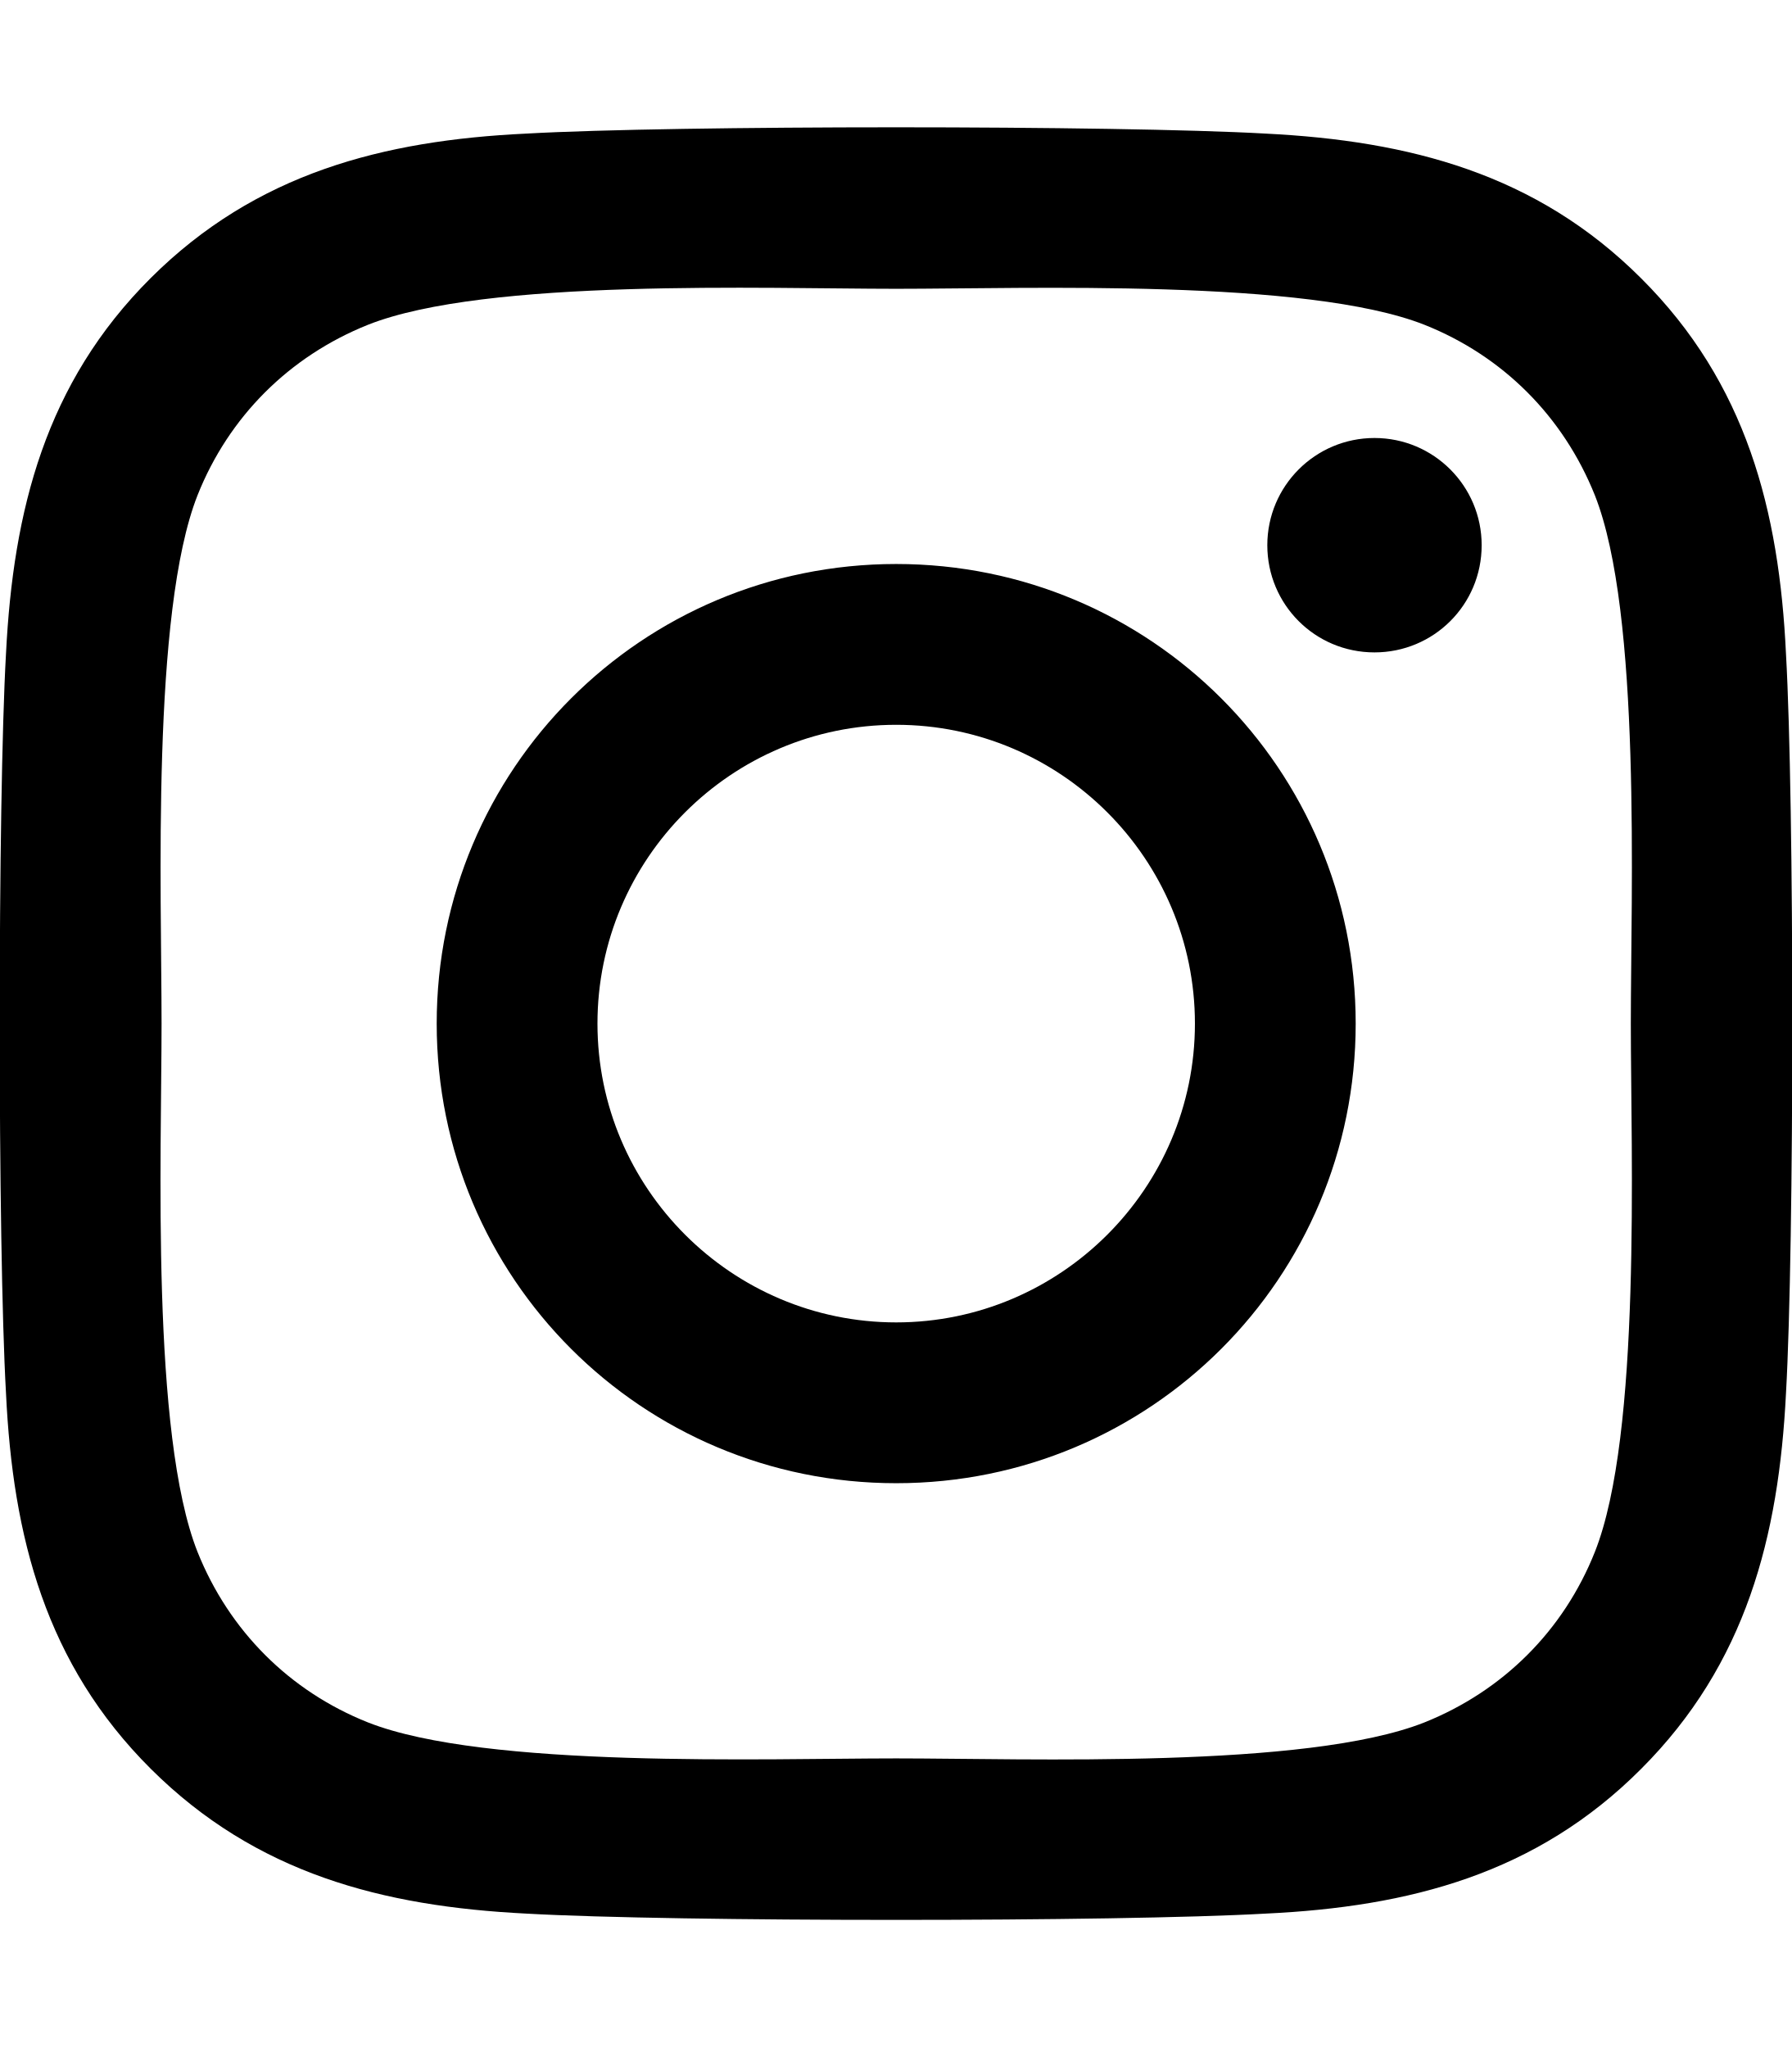
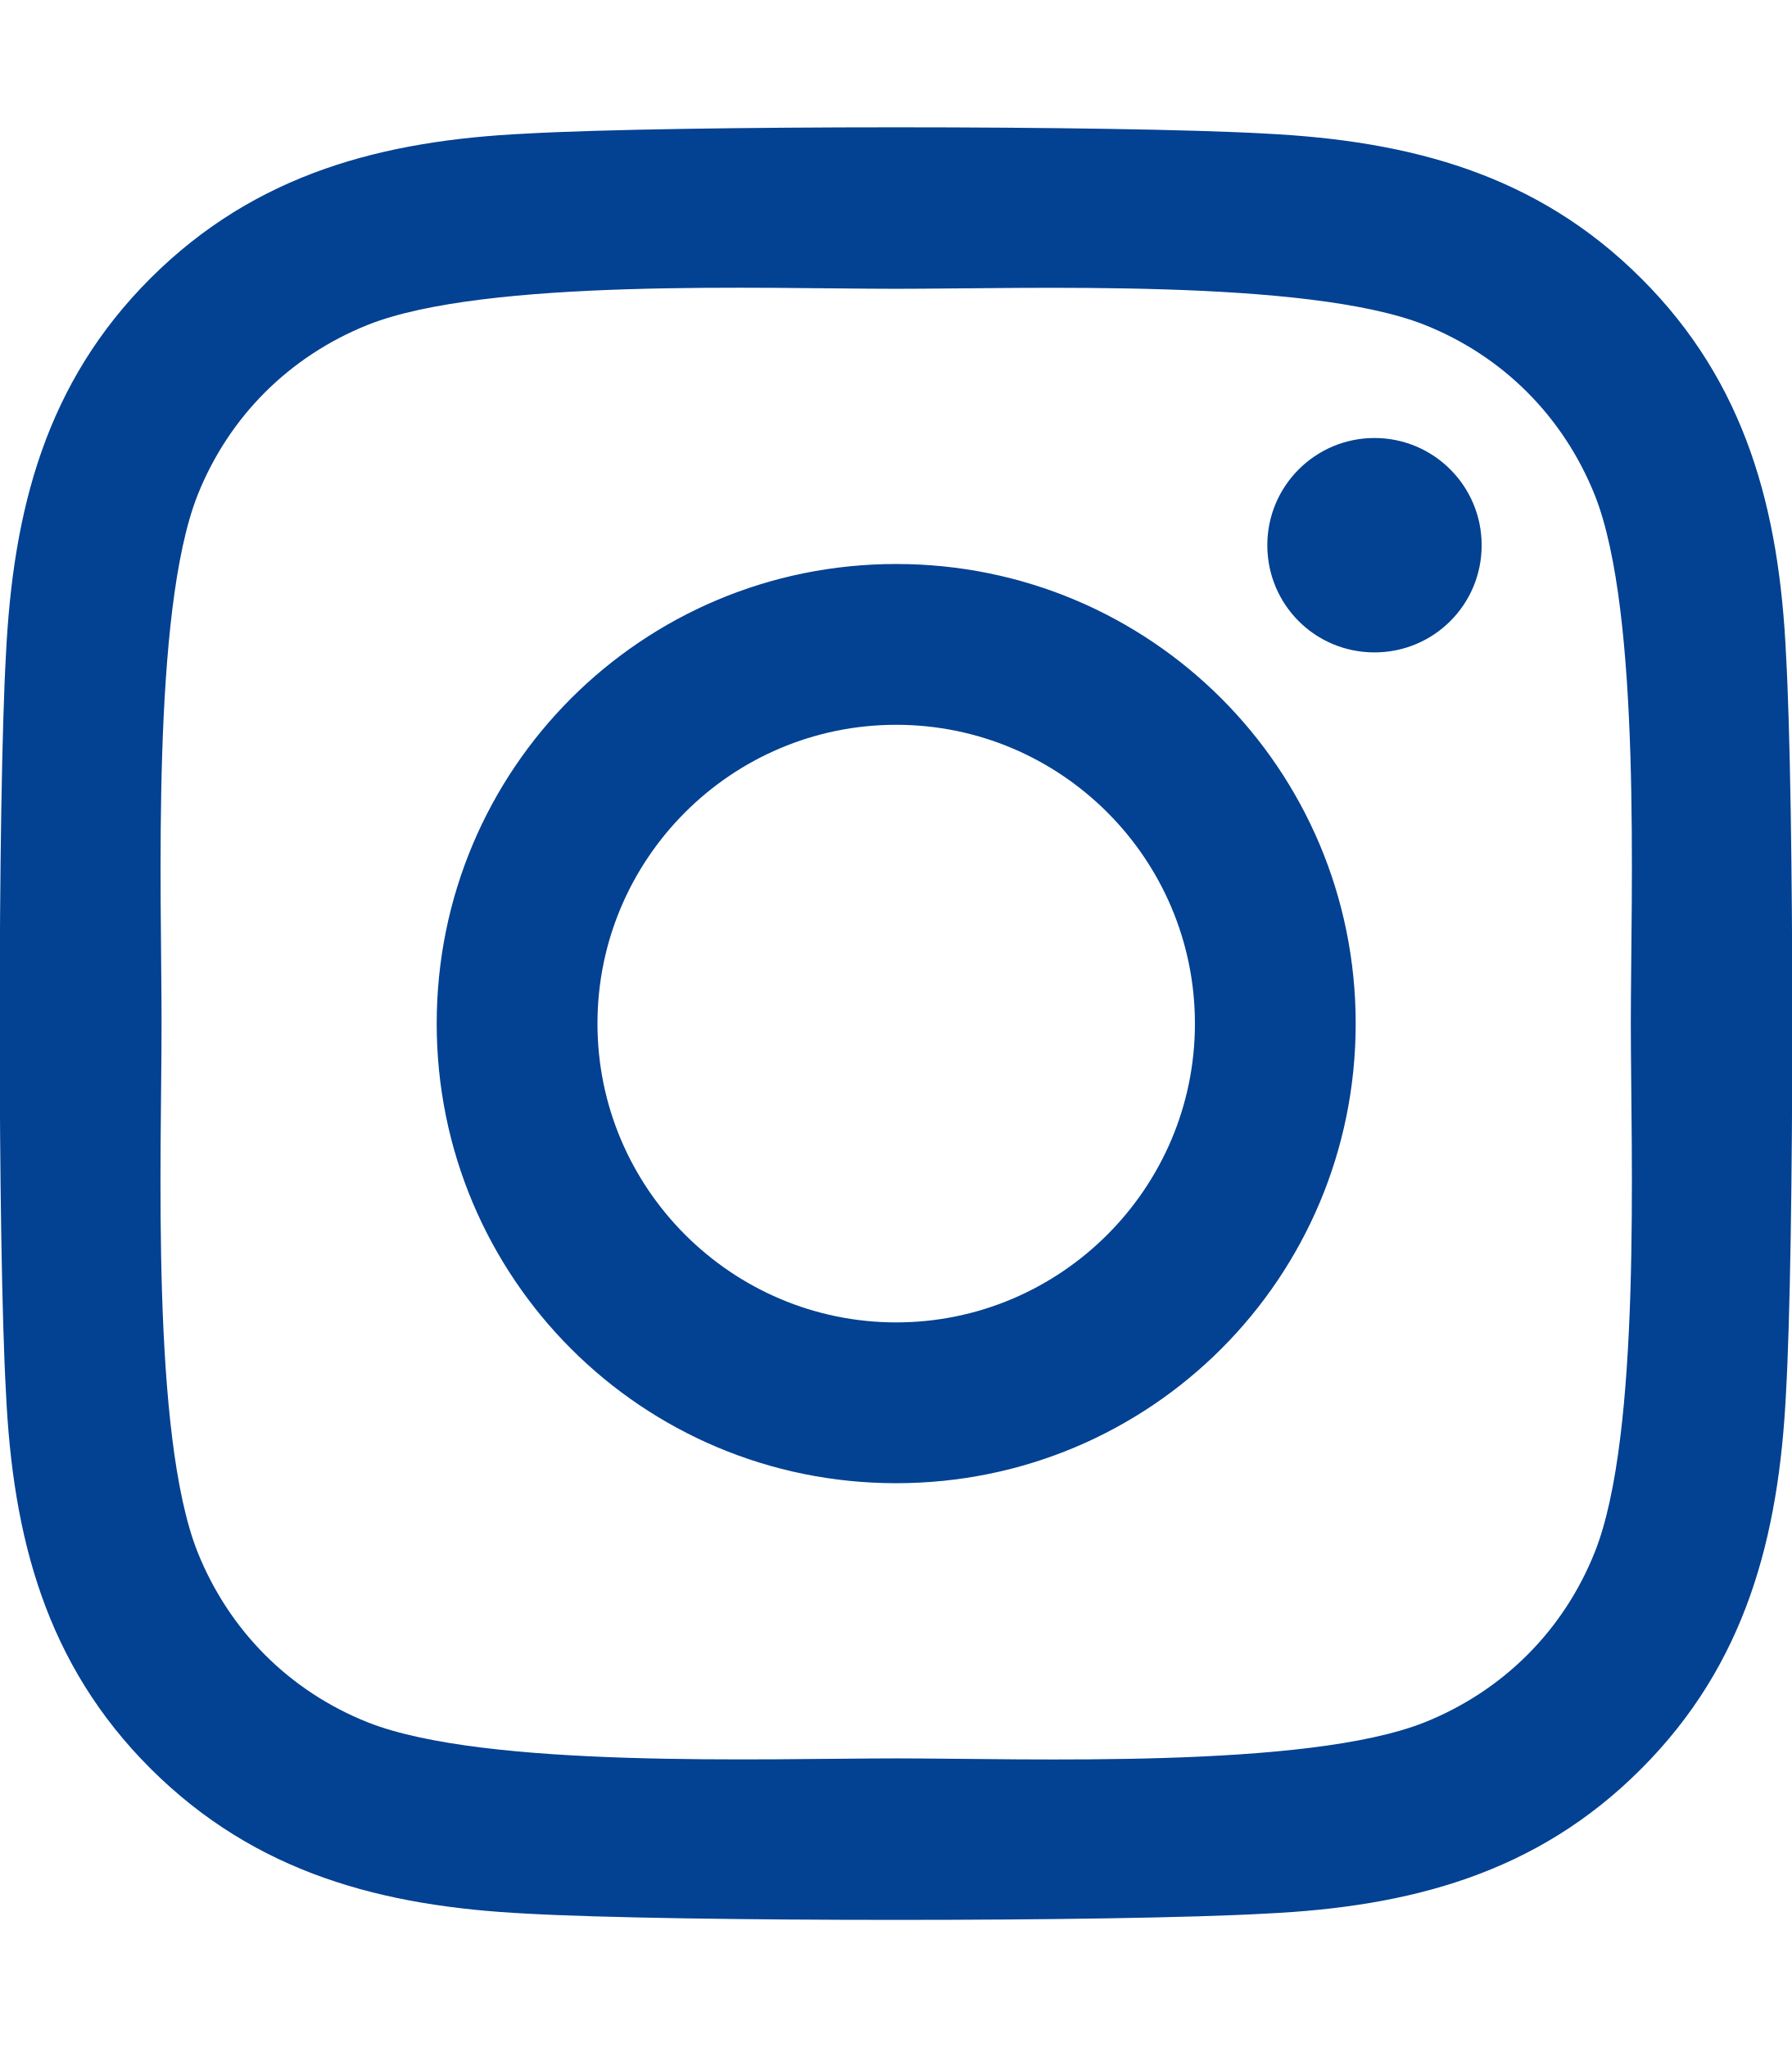
<svg xmlns="http://www.w3.org/2000/svg" aria-hidden="true" data-prefix="fab" data-icon="instagram" class="svg-inline--fa fa-instagram fa-w-14" role="img" viewBox="0 0 448 512">
-   <path fill="currentColor" d="M224.1 141c-63.6 0-114.9 51.3-114.9 114.9s51.3 114.9 114.9 114.9S339 319.5 339 255.9 287.7 141 224.1 141zm0 189.6c-41.1 0-74.7-33.5-74.7-74.7s33.5-74.7 74.7-74.7 74.7 33.5 74.7 74.7-33.6 74.7-74.7 74.7zm146.4-194.3c0 14.9-12 26.8-26.8 26.8-14.9 0-26.8-12-26.8-26.8s12-26.8 26.8-26.8 26.8 12 26.8 26.8zm76.1 27.2c-1.7-35.9-9.9-67.7-36.2-93.9-26.2-26.2-58-34.4-93.9-36.2-37-2.1-147.9-2.1-184.9 0-35.8 1.7-67.6 9.9-93.9 36.1s-34.4 58-36.2 93.9c-2.1 37-2.1 147.9 0 184.9 1.7 35.9 9.9 67.7 36.2 93.9s58 34.4 93.9 36.2c37 2.1 147.9 2.1 184.9 0 35.9-1.7 67.7-9.9 93.9-36.2 26.2-26.2 34.4-58 36.2-93.9 2.1-37 2.1-147.8 0-184.8zM398.8 388c-7.8 19.6-22.9 34.7-42.6 42.6-29.5 11.7-99.5 9-132.1 9s-102.7 2.6-132.1-9c-19.6-7.8-34.7-22.9-42.6-42.6-11.7-29.5-9-99.5-9-132.1s-2.6-102.7 9-132.1c7.8-19.6 22.9-34.7 42.6-42.6 29.5-11.7 99.5-9 132.1-9s102.7-2.6 132.1 9c19.6 7.8 34.7 22.9 42.6 42.6 11.7 29.5 9 99.5 9 132.1s2.7 102.7-9 132.1z" />
+   <path fill="#034192" d="M224.1 141c-63.6 0-114.9 51.3-114.9 114.9s51.3 114.9 114.9 114.9S339 319.5 339 255.9 287.7 141 224.1 141zm0 189.6c-41.1 0-74.7-33.5-74.7-74.7s33.5-74.7 74.7-74.7 74.7 33.5 74.7 74.7-33.6 74.7-74.7 74.7zm146.4-194.3c0 14.9-12 26.8-26.8 26.8-14.9 0-26.8-12-26.8-26.8s12-26.8 26.8-26.8 26.8 12 26.8 26.8zm76.1 27.2c-1.7-35.9-9.9-67.7-36.2-93.9-26.2-26.2-58-34.4-93.9-36.2-37-2.1-147.9-2.1-184.9 0-35.8 1.7-67.6 9.9-93.9 36.1s-34.4 58-36.2 93.9c-2.1 37-2.1 147.9 0 184.9 1.7 35.9 9.9 67.7 36.2 93.9s58 34.4 93.9 36.2c37 2.1 147.9 2.1 184.9 0 35.9-1.7 67.7-9.9 93.9-36.2 26.2-26.2 34.4-58 36.2-93.9 2.1-37 2.1-147.8 0-184.8zM398.8 388c-7.8 19.6-22.9 34.7-42.6 42.6-29.5 11.7-99.5 9-132.1 9s-102.7 2.6-132.1-9c-19.6-7.8-34.7-22.9-42.6-42.6-11.7-29.5-9-99.5-9-132.1s-2.6-102.7 9-132.1c7.8-19.6 22.9-34.7 42.6-42.6 29.5-11.7 99.5-9 132.1-9s102.7-2.6 132.1 9c19.6 7.8 34.7 22.9 42.6 42.6 11.7 29.5 9 99.5 9 132.1s2.7 102.7-9 132.1z" />
</svg>
